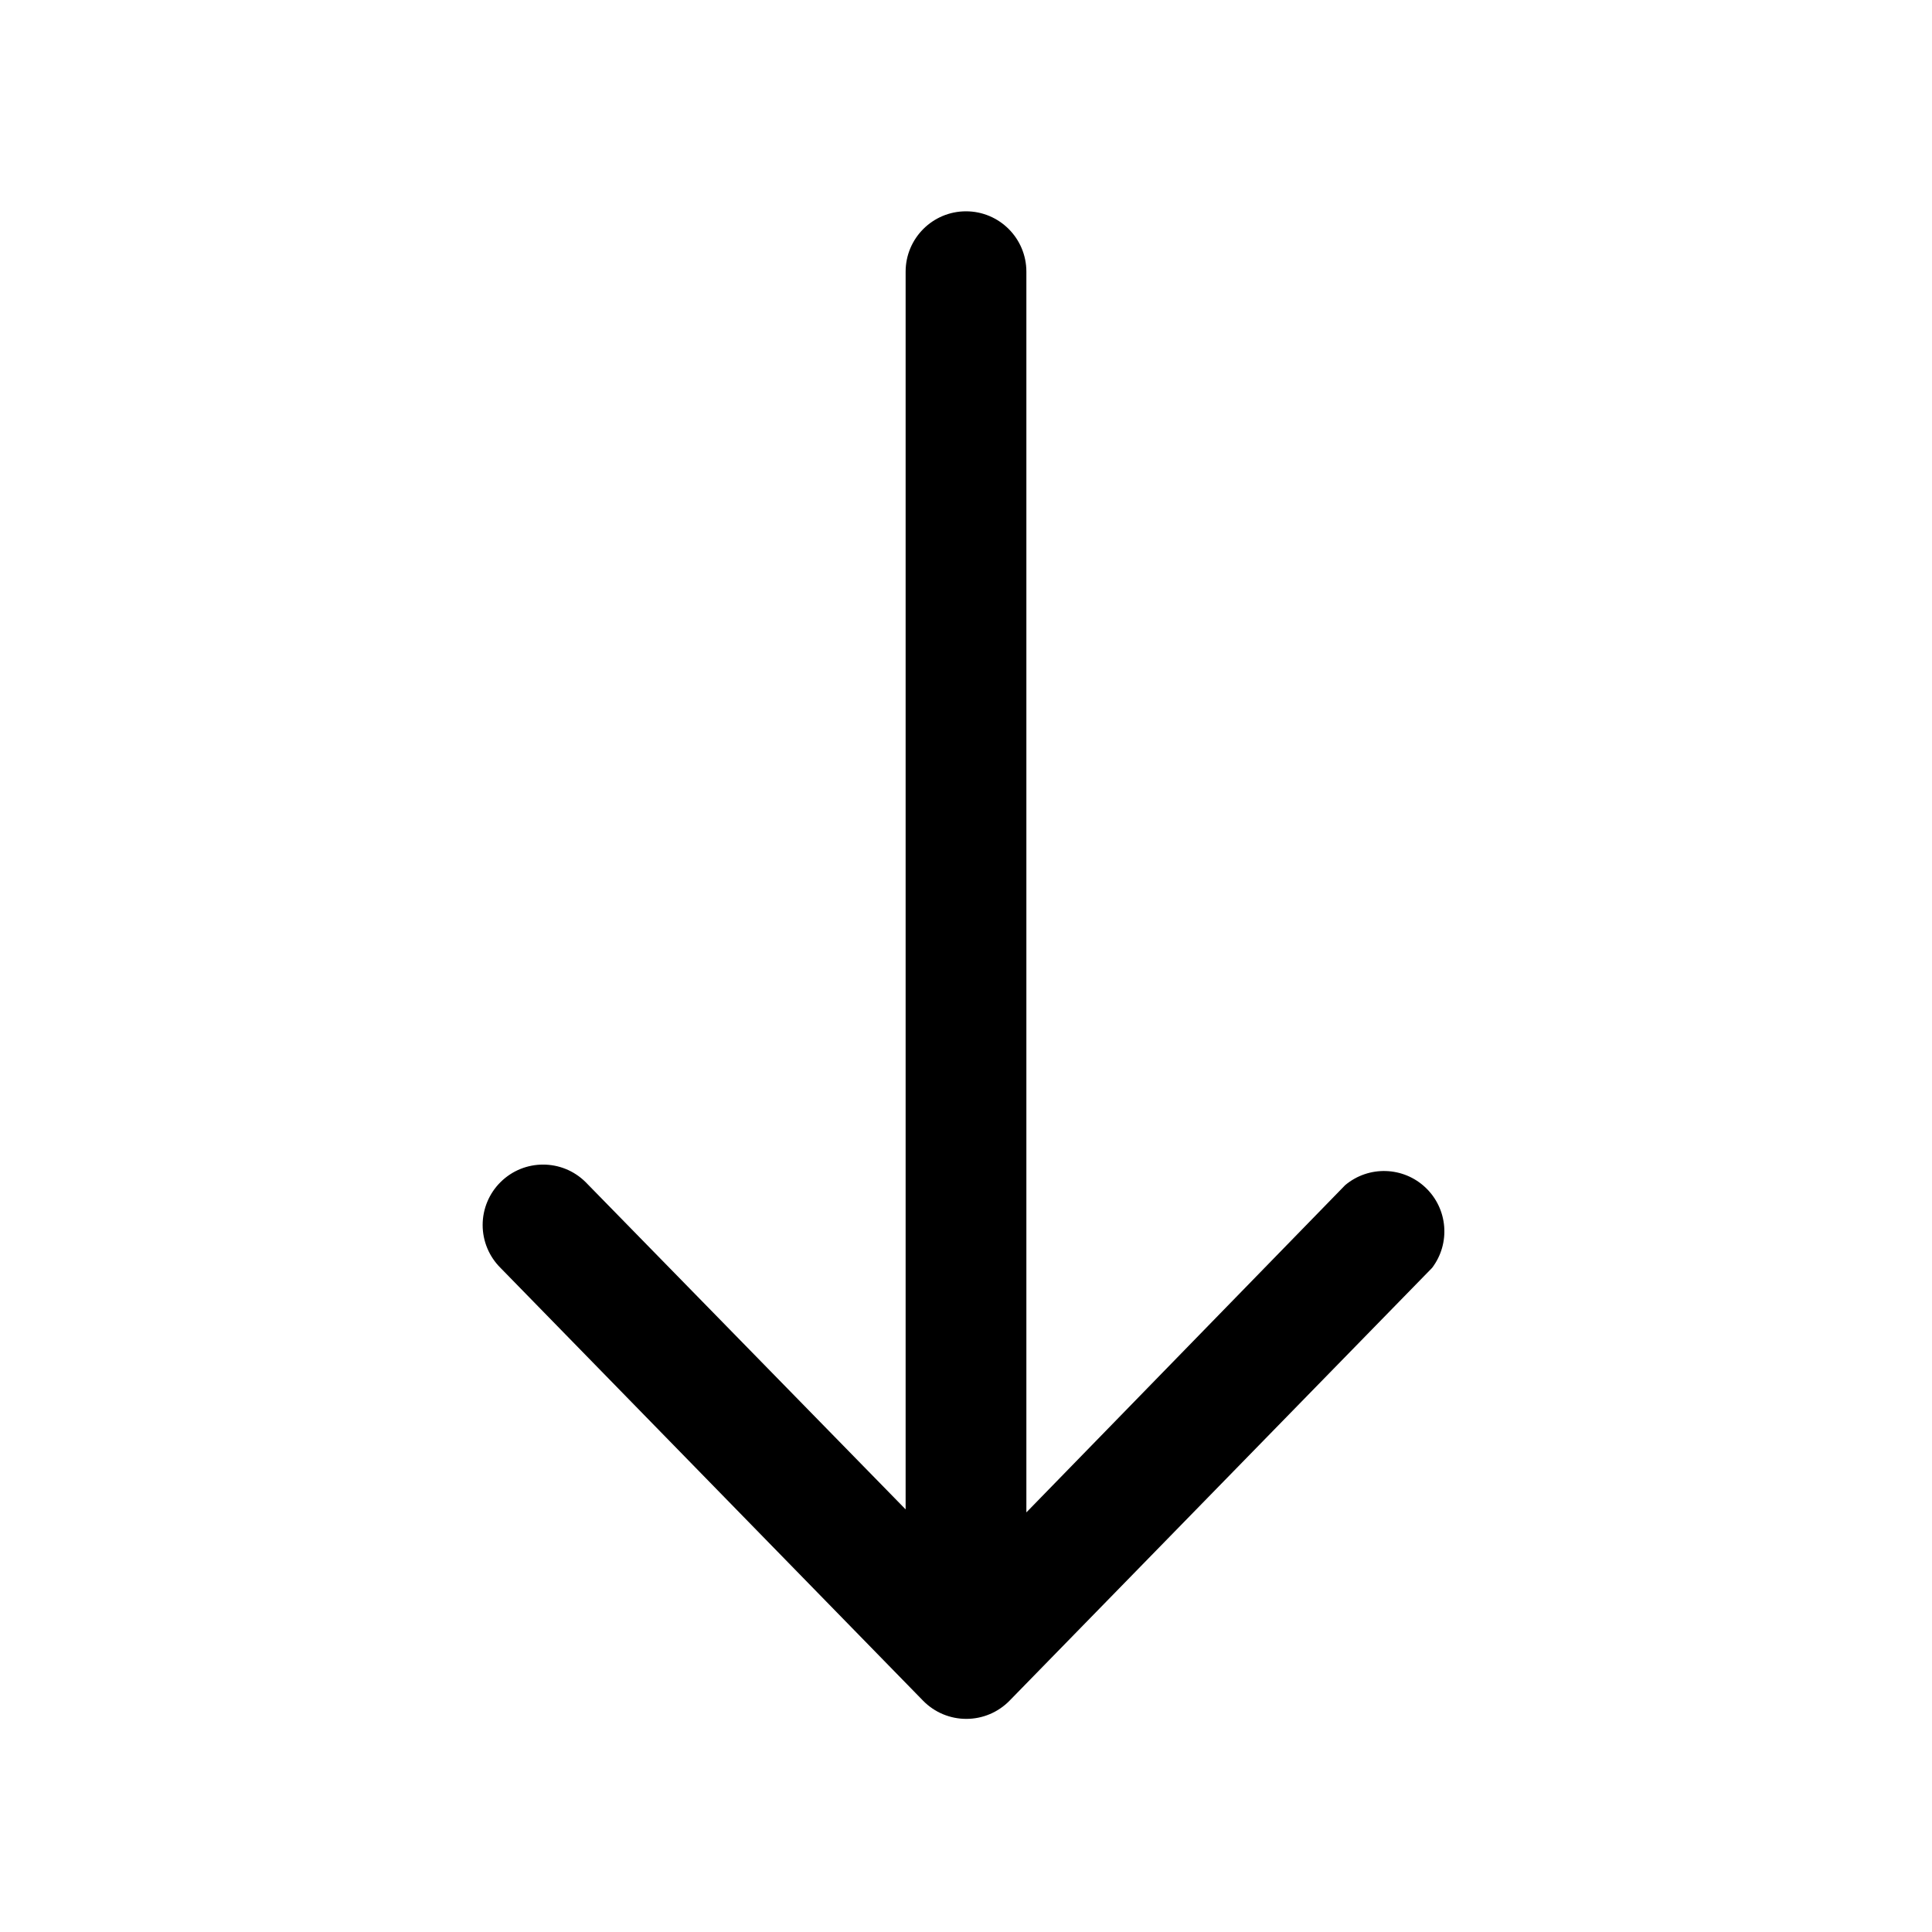
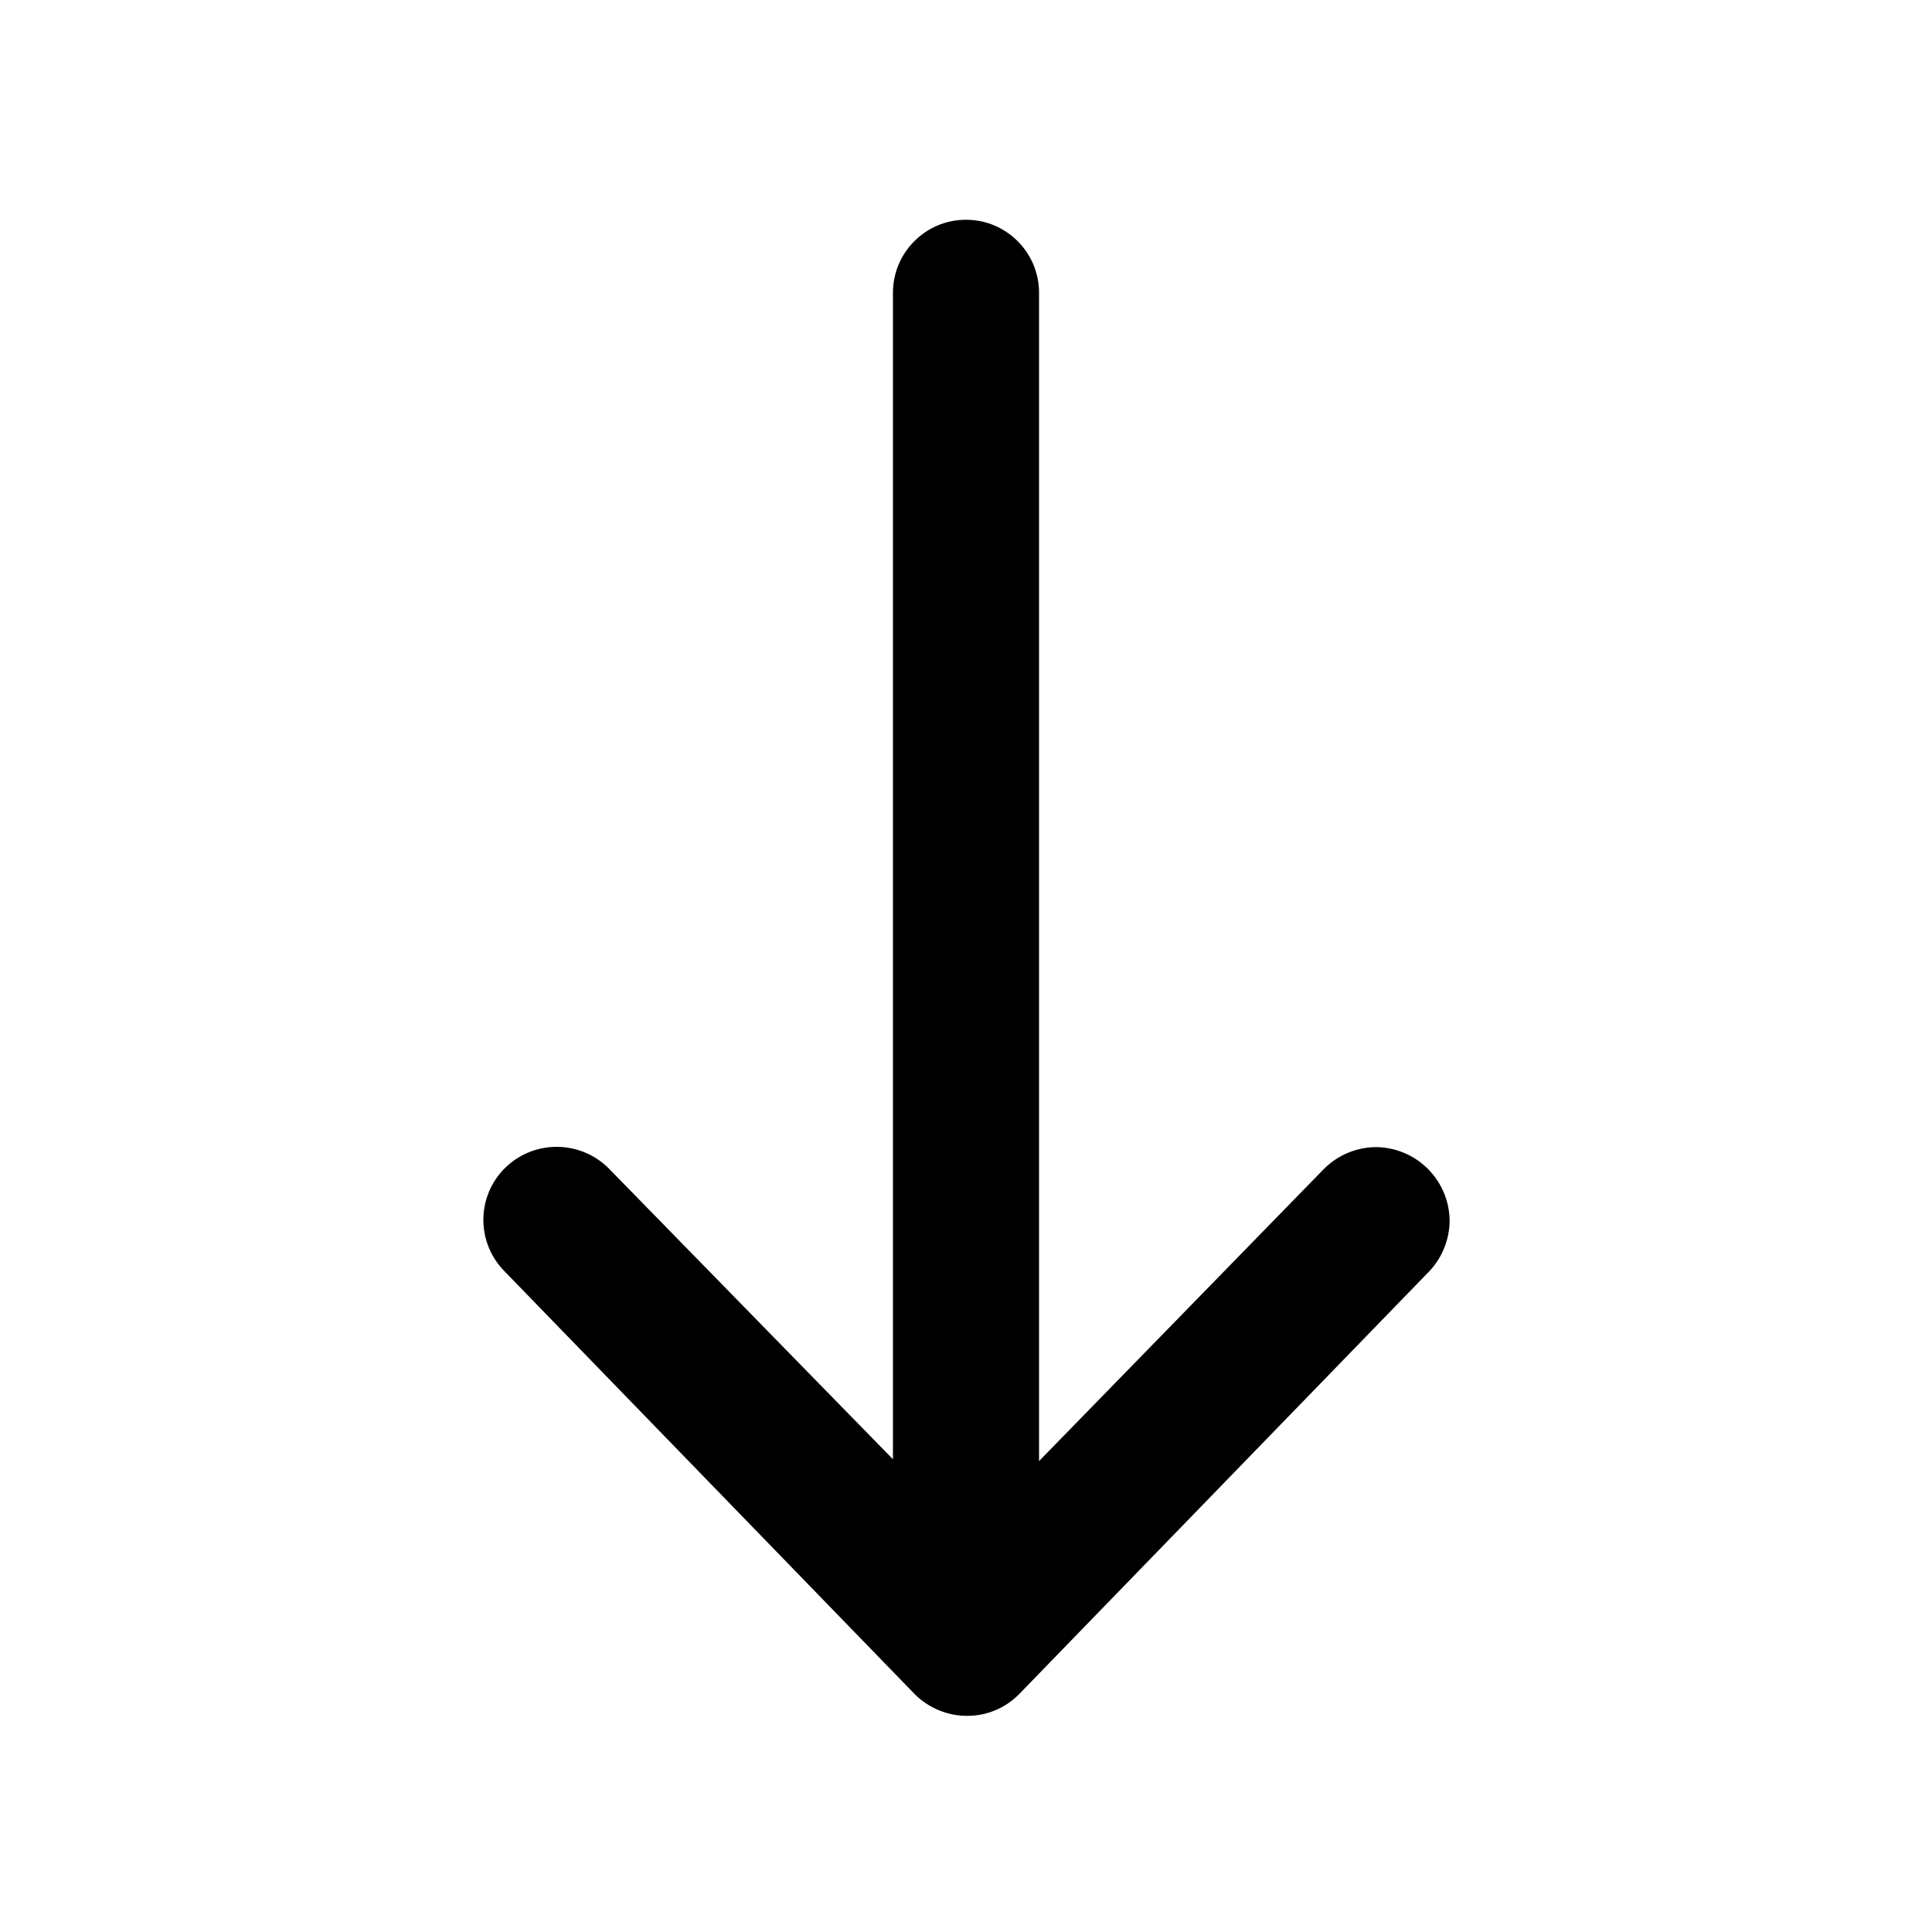
<svg xmlns="http://www.w3.org/2000/svg" aria-hidden="true" viewBox="0 0 32 32">
-   <path fill="currentColor" d="M16 3.5a1 1 0 011 1v20.55l5.28-5.42A1 1 0 0123.72 21l-7 7.17a1 1 0 01-.71.3 1 1 0 01-.72-.3l-7-7.17a1 1 0 010-1.42 1 1 0 011.41 0L15 25V4.5a1 1 0 011-1z" />
+   <path d="M22.77 19a1.23 1.23 0 00-.85.37l-4.71 4.83V4.85a1.21 1.21 0 00-2.42 0v19.32l-4.71-4.82a1.22 1.22 0 00-1.72 0 1.21 1.21 0 000 1.71l6.79 7a1.23 1.23 0 00.87.36 1.2 1.2 0 00.86-.36l6.79-7a1.23 1.23 0 00.34-.86 1.23 1.23 0 00-1.24-1.2z" />
</svg>
